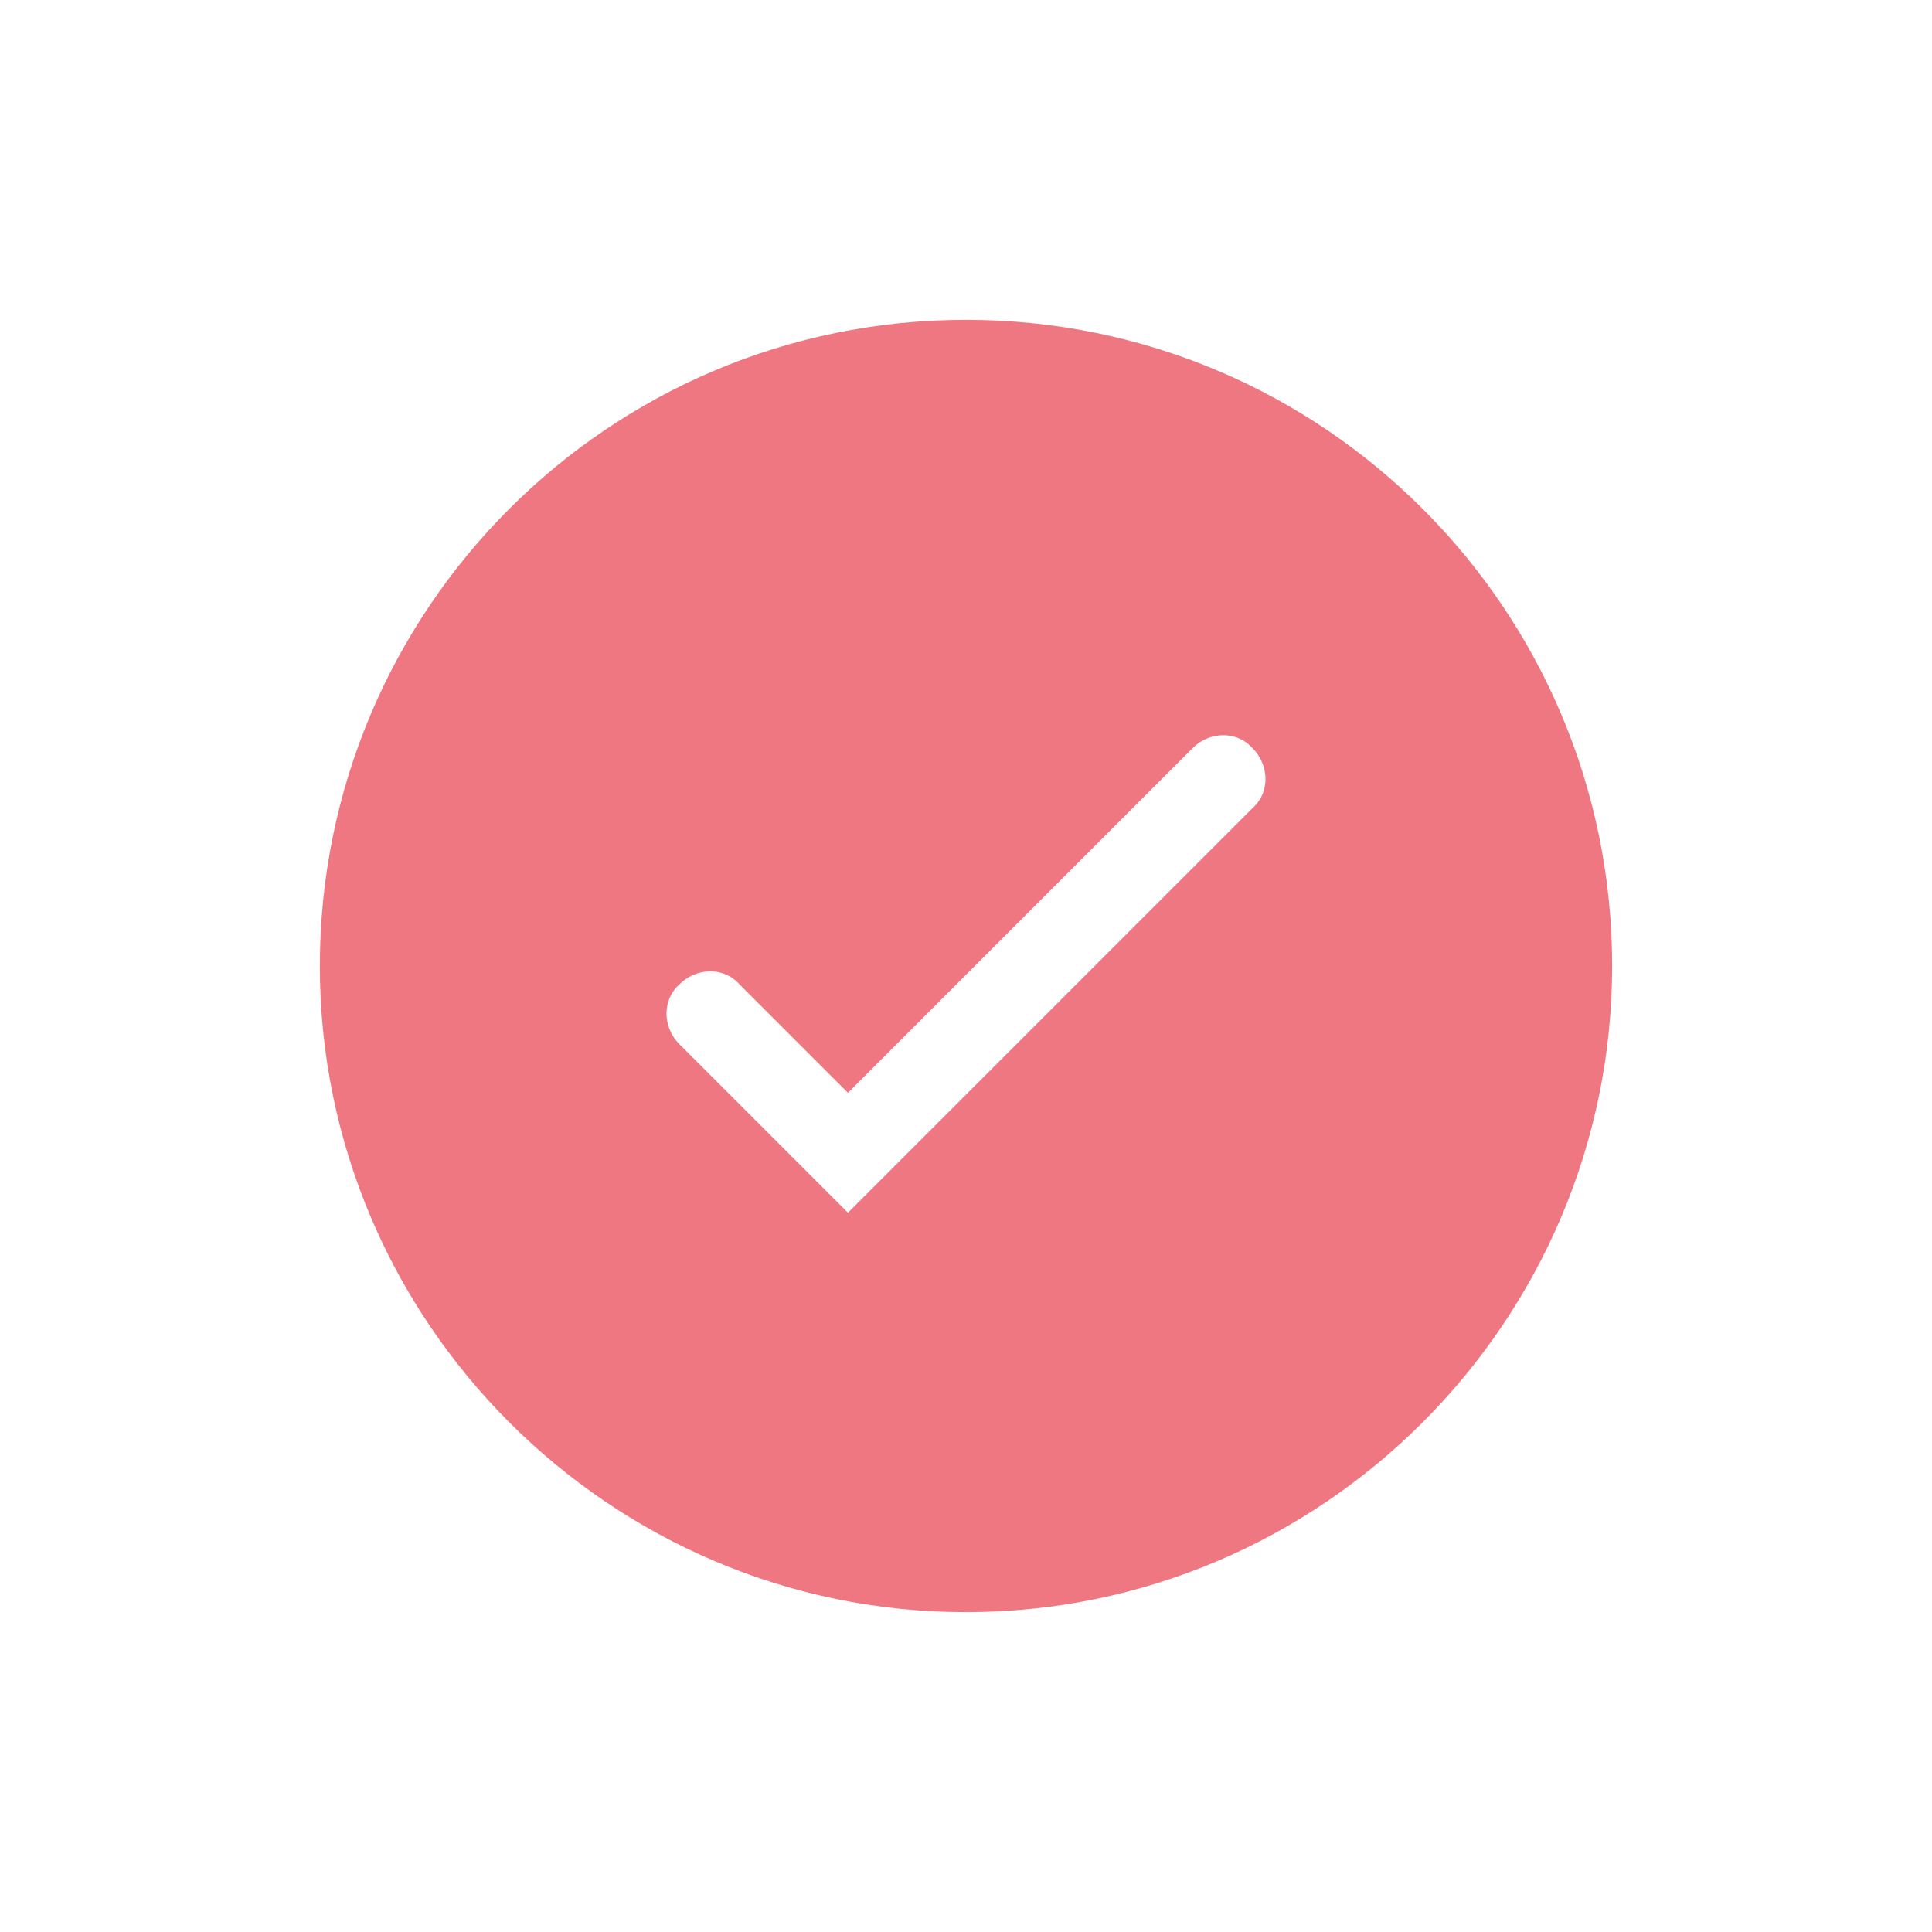
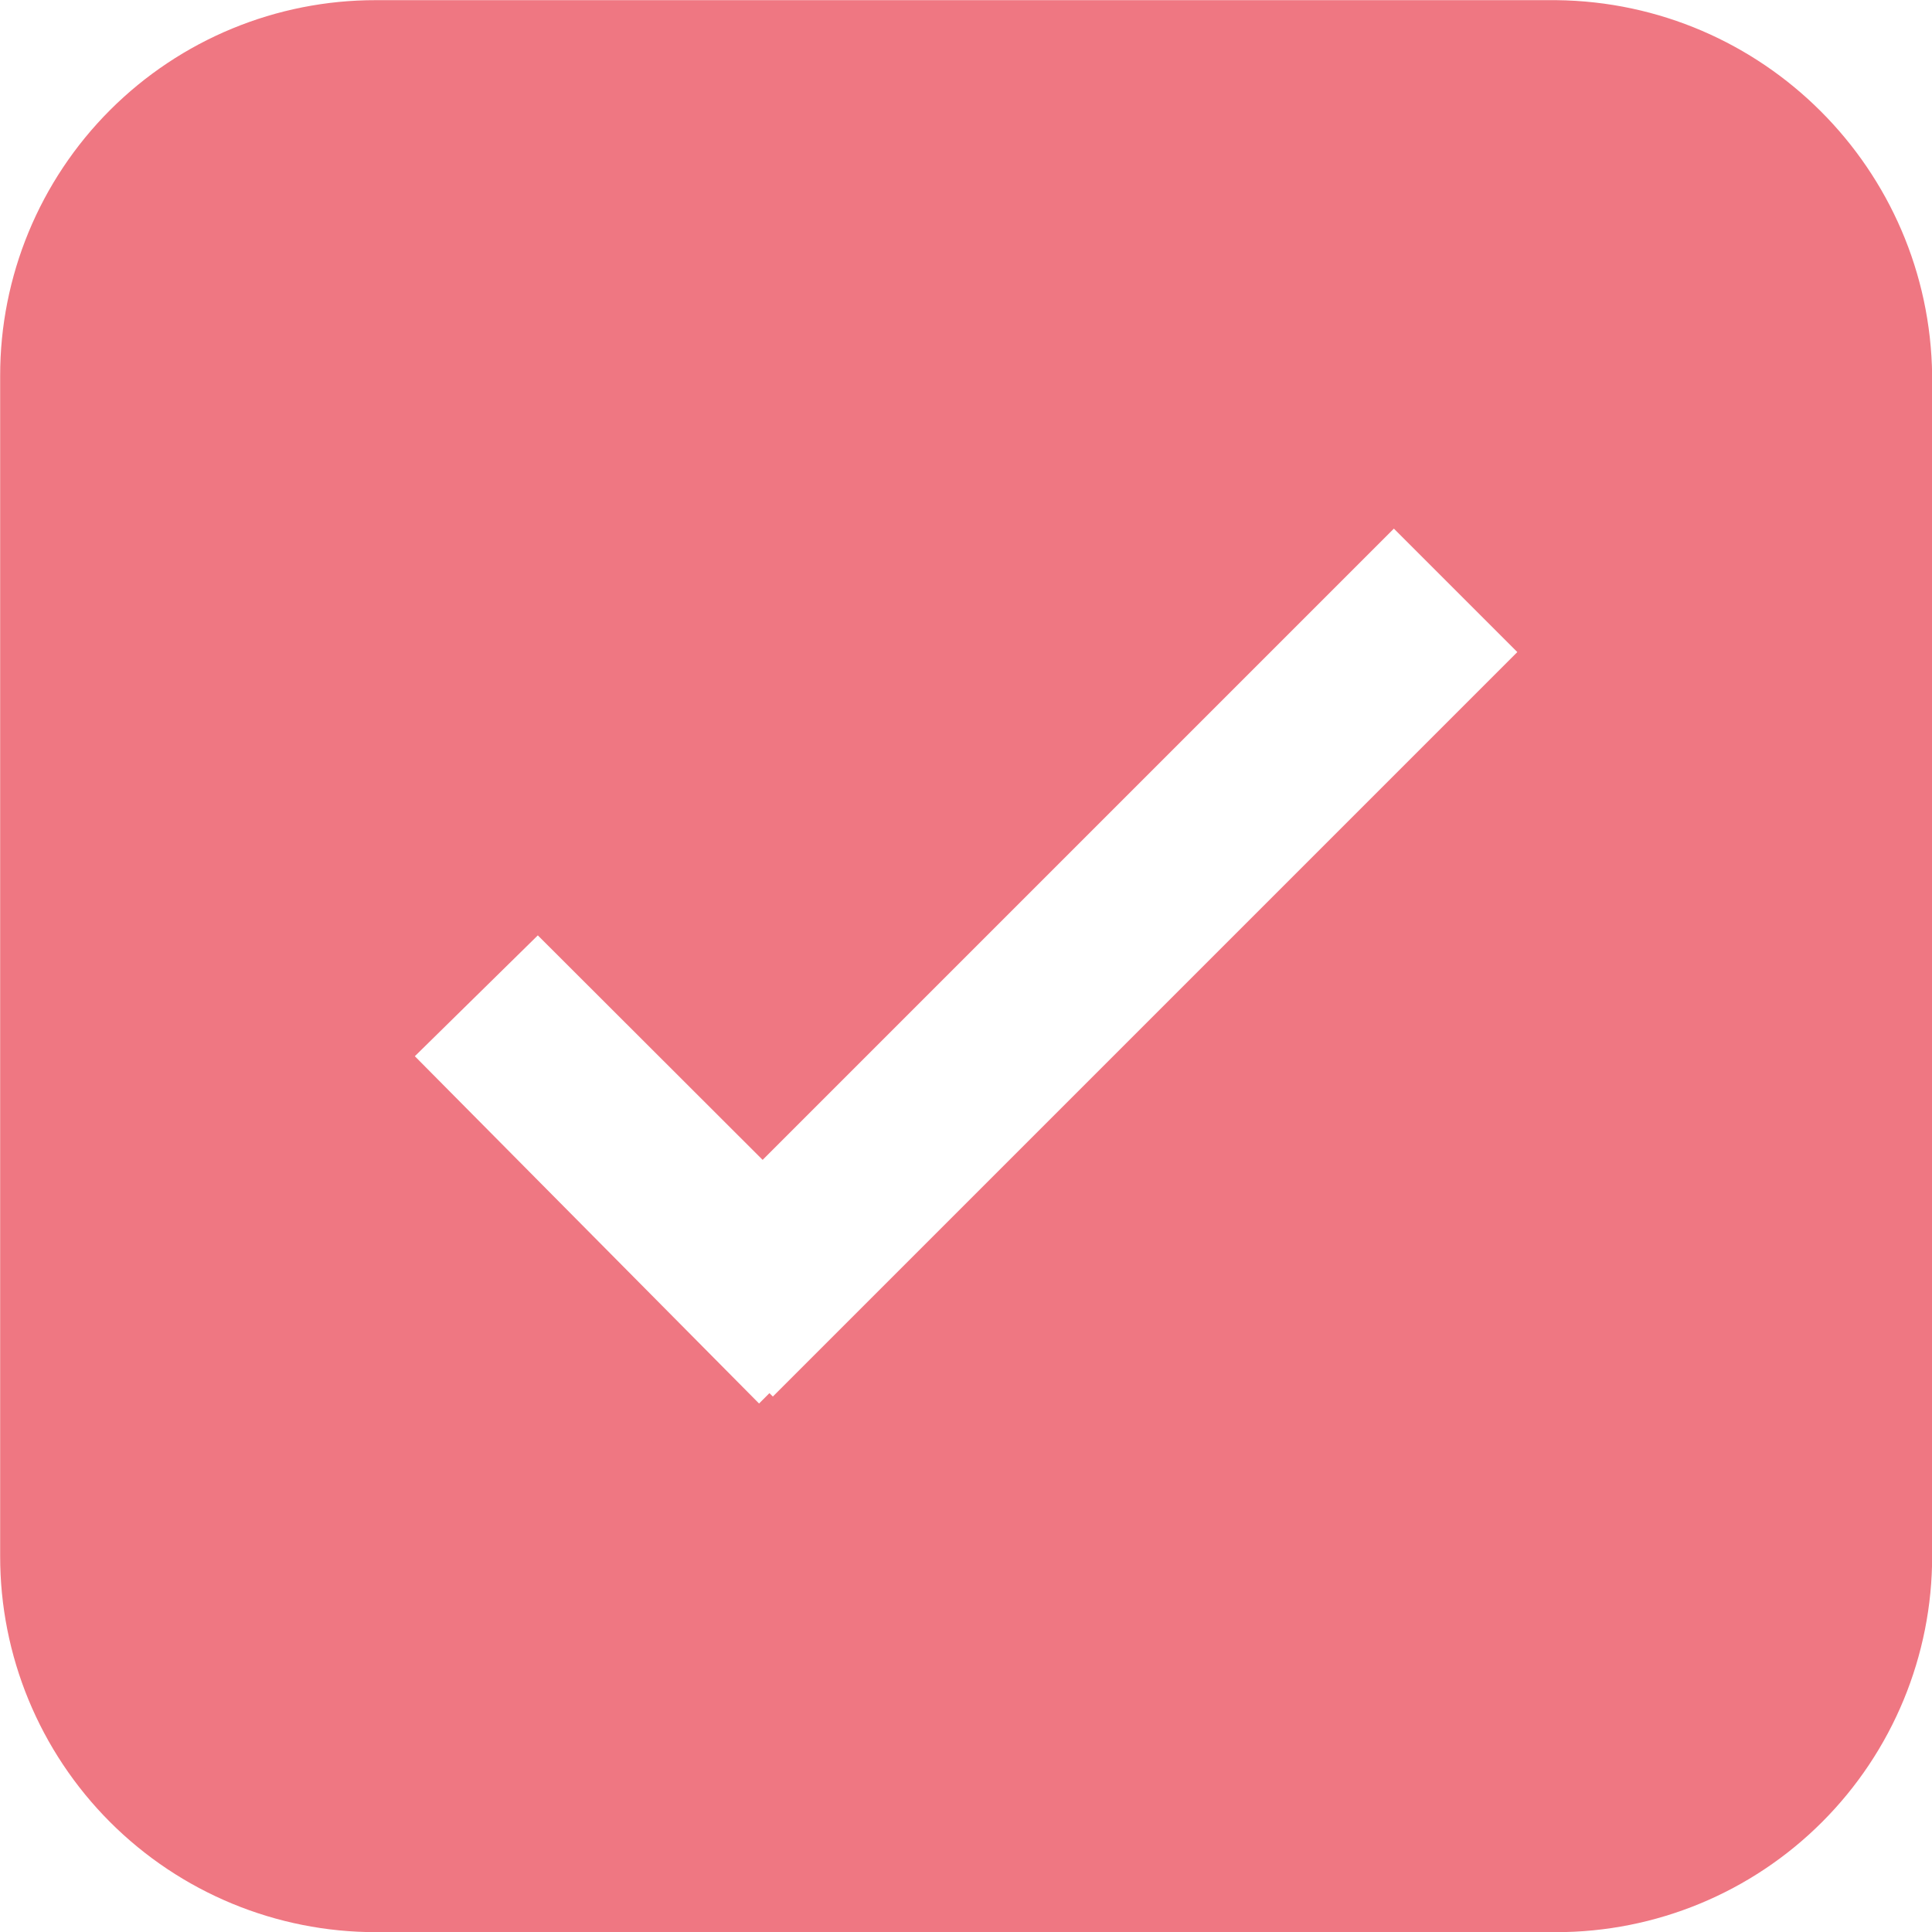
- <svg xmlns="http://www.w3.org/2000/svg" height="100px" width="100px" fill="#ef7782" version="1.1" x="0px" y="0px" viewBox="-434 236 90 90" style="enable-background:new -434 236 90 90;" xml:space="preserve">
-   <style type="text/css">
- 	.st0{fill:none;stroke:#ef7782;stroke-miterlimit:10;}
- 	.st1{stroke:#ef7782;stroke-miterlimit:10;}
- </style>
-   <path class="st0" d="M-1655,1023" />
-   <line class="st0" x1="-1654" y1="1023" x2="-1654" y2="1023" />
-   <path class="st1" d="M-389,251.4c-16.4,0-29.6,13.3-29.6,29.6s13.3,29.6,29.6,29.6s29.6-13.3,29.6-29.6S-372.6,251.4-389,251.4z   M-375.3,274l-19.2,19.2l-8.2-8.2c-1-1-1-2.6,0-3.5c1-1,2.6-1,3.5,0l4.7,4.7l15.7-15.7c1-1,2.6-1,3.5,0  C-374.3,271.5-374.3,273.1-375.3,274z" />
+ <svg xmlns="http://www.w3.org/2000/svg" viewBox="0 0 62.22 62.22">
+   <defs>
+     <style>.cls-1{fill:#ef7782;stroke:#ef7782;stroke-miterlimit:11.11;stroke-width:3.33px;}</style>
+   </defs>
+   <g id="Layer_2" data-name="Layer 2">
+     <g id="Layer_1-2" data-name="Layer 1">
+       <path class="cls-1" d="M50.11,1.67h-38A10.42,10.42,0,0,0,1.67,12.11v38A10.43,10.43,0,0,0,12.11,60.56h38A10.44,10.44,0,0,0,60.56,50.11v-38A10.57,10.57,0,0,0,50.11,1.67ZM24.89,47.33l-.11-.11-.34.34L11,34l6.33-6.22L24.56,35,44.89,14.67,51.22,21Z" />
+     </g>
+   </g>
</svg>
